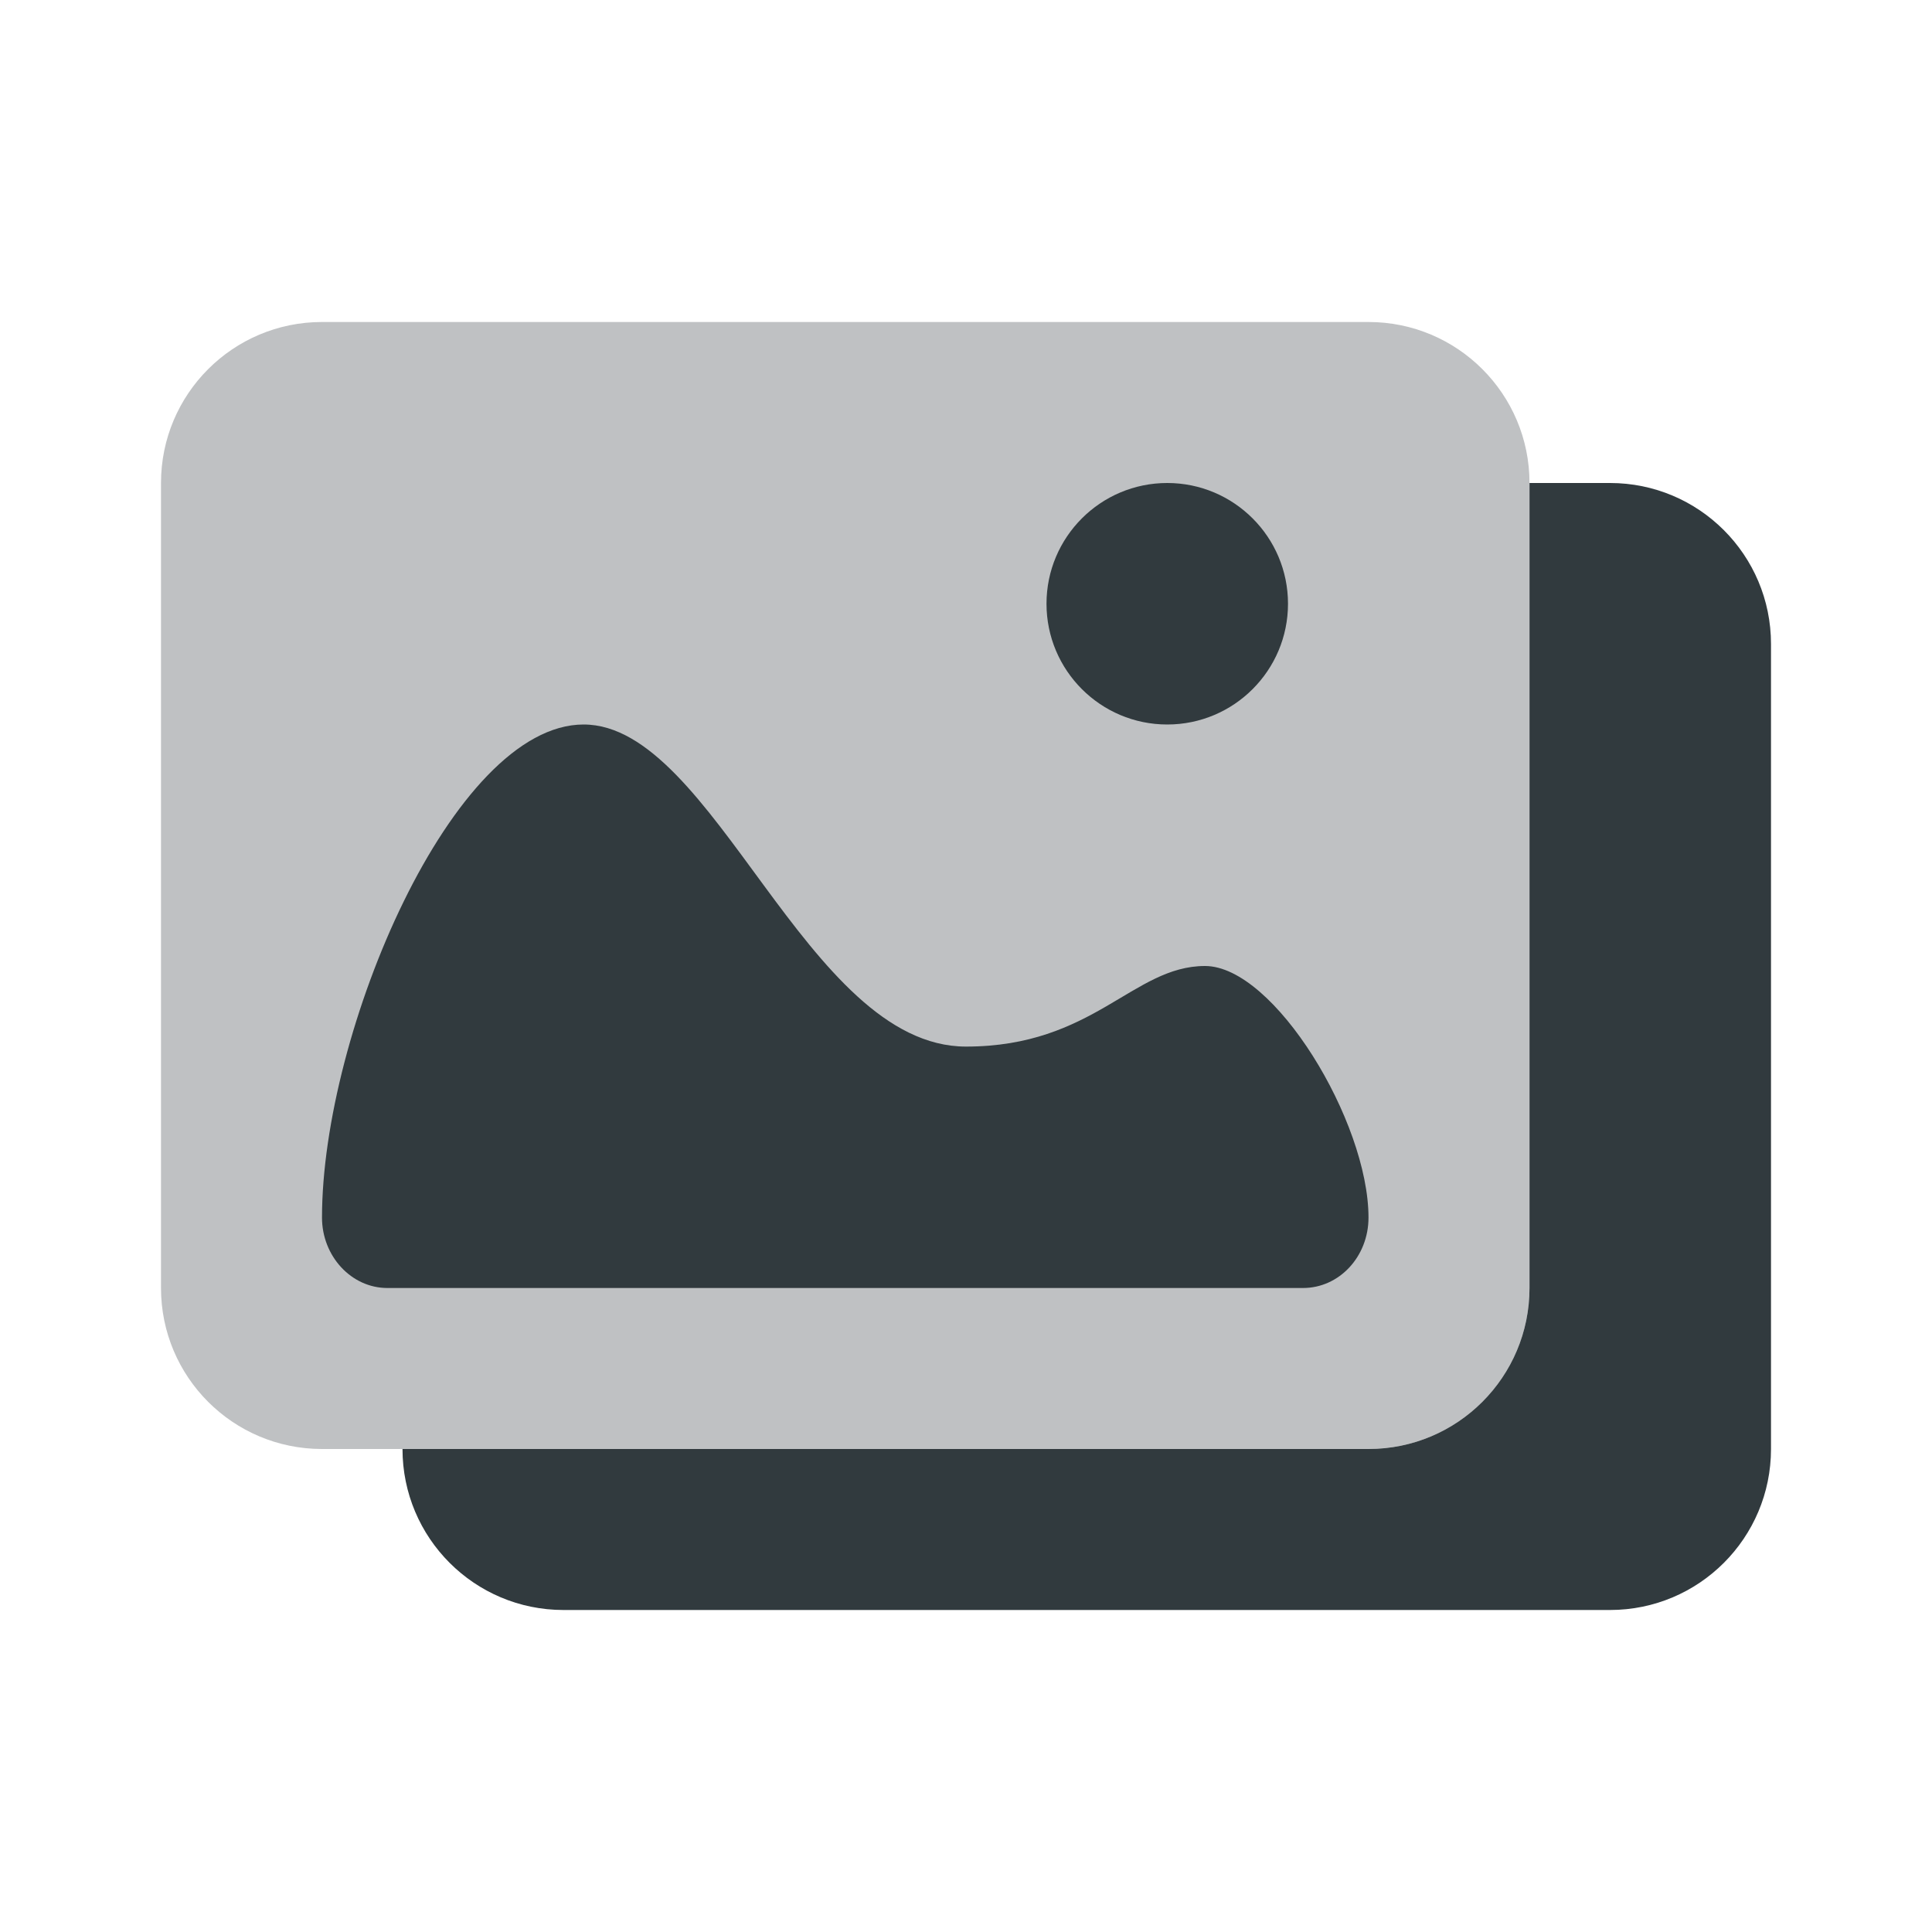
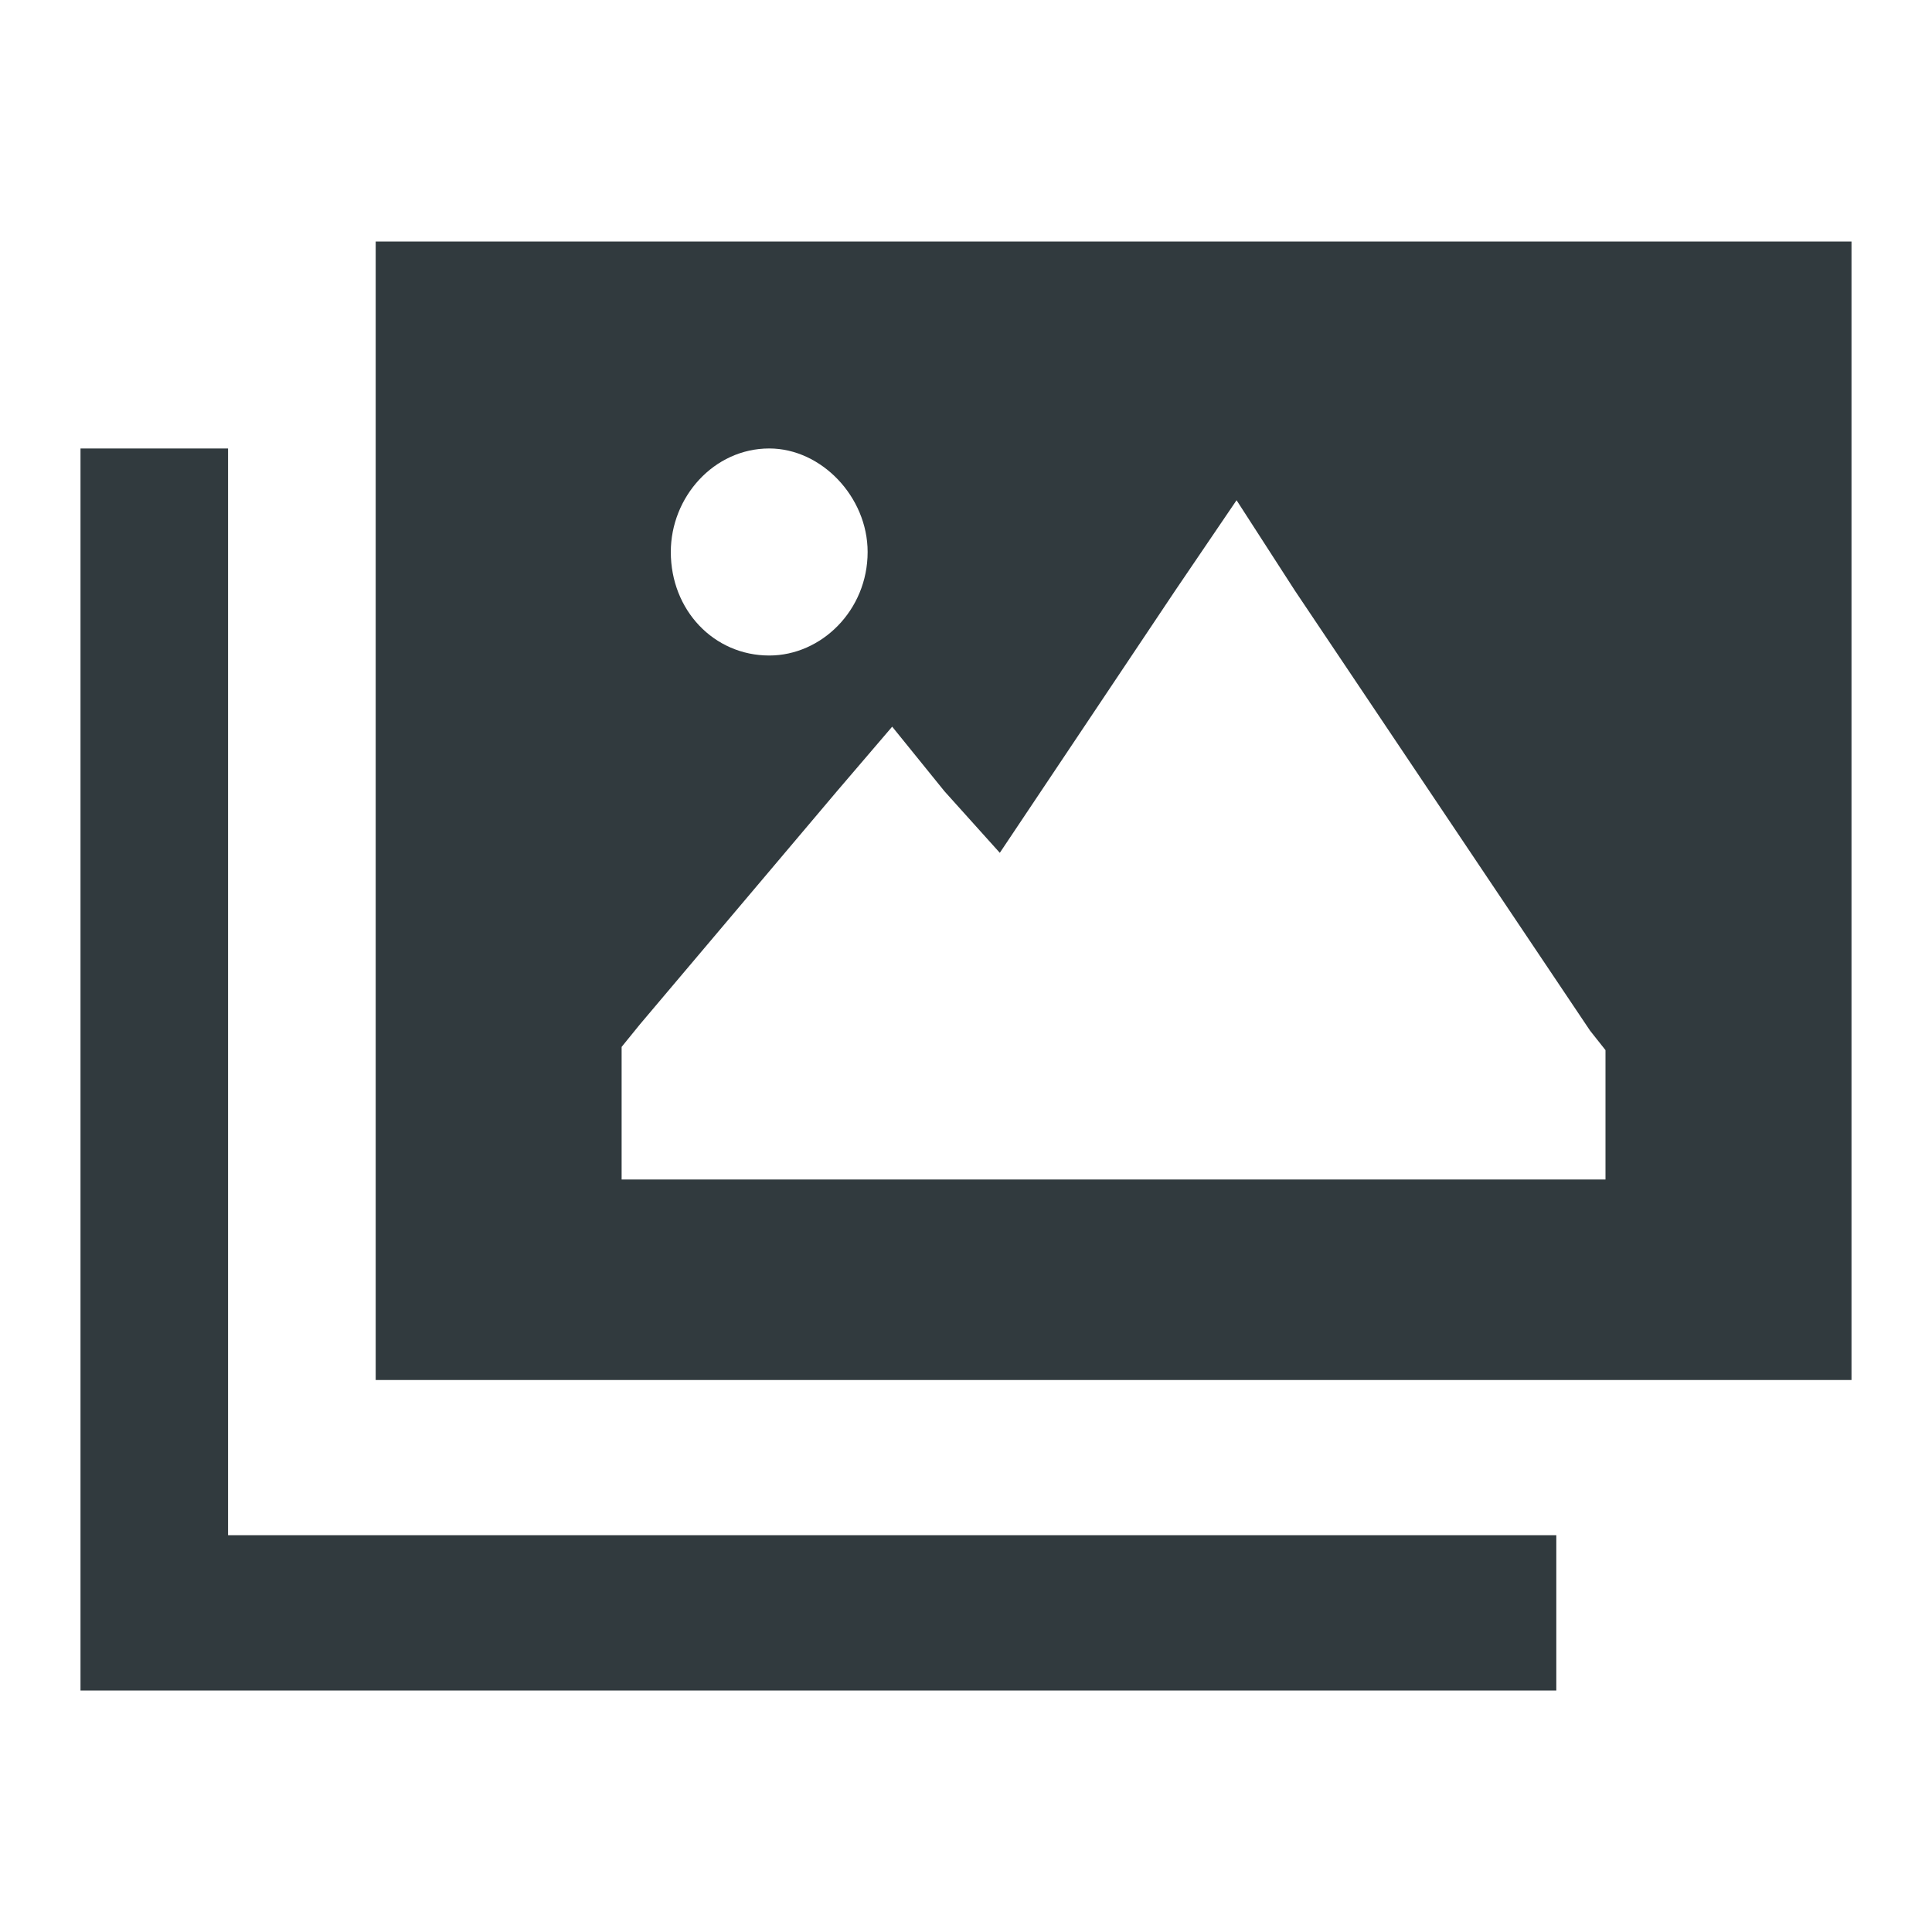
<svg xmlns="http://www.w3.org/2000/svg" width="24" height="24" viewBox="0 0 24 24" fill="none">
-   <path d="M17 18H4C2.895 18 2 17.105 2 16V6C2 4.895 2.895 4 4 4H17C18.105 4 19 4.895 19 6V16C19 17.105 18.105 18 17 18Z" fill="#BFC1C3" />
-   <path d="M14.5 9C15.328 9 16 8.328 16 7.5C16 6.672 15.328 6 14.5 6C13.672 6 13 6.672 13 7.5C13 8.328 13.672 9 14.5 9Z" fill="#313A3E" />
-   <path d="M4 15.125C4 15.604 4.364 16 4.812 16H16.187C16.636 16 17 15.611 17 15.125C17 13.932 15.829 12 14.969 12C14.073 12 13.586 13.001 12 13.001C10.015 13.001 8.875 9 7.25 9C5.625 9 4 12.817 4 15.125Z" fill="#313A3E" />
-   <path d="M20 6H19V16C19 17.105 18.105 18 17 18H5C5 19.105 5.895 20 7 20H20C21.105 20 22 19.105 22 18V8C22 6.895 21.105 6 20 6Z" fill="#313A3E" />
+   <path d="M23 3V17.143H4.667V3H23ZM16.087 7.339L15.361 6.214L14.597 7.339L12.42 10.594L11.733 9.83L11.083 9.027L10.396 9.83L7.951 12.723L7.722 13.005V14.652H19.944V13.045L19.753 12.804L16.087 7.339ZM8.333 6.857C8.333 7.58 8.868 8.143 9.556 8.143C10.205 8.143 10.778 7.58 10.778 6.857C10.778 6.174 10.205 5.571 9.556 5.571C8.868 5.571 8.333 6.174 8.333 6.857ZM2.833 19.071H19.333V21H1V5.571H2.833V19.071Z" fill="#313A3E" />
</svg>
